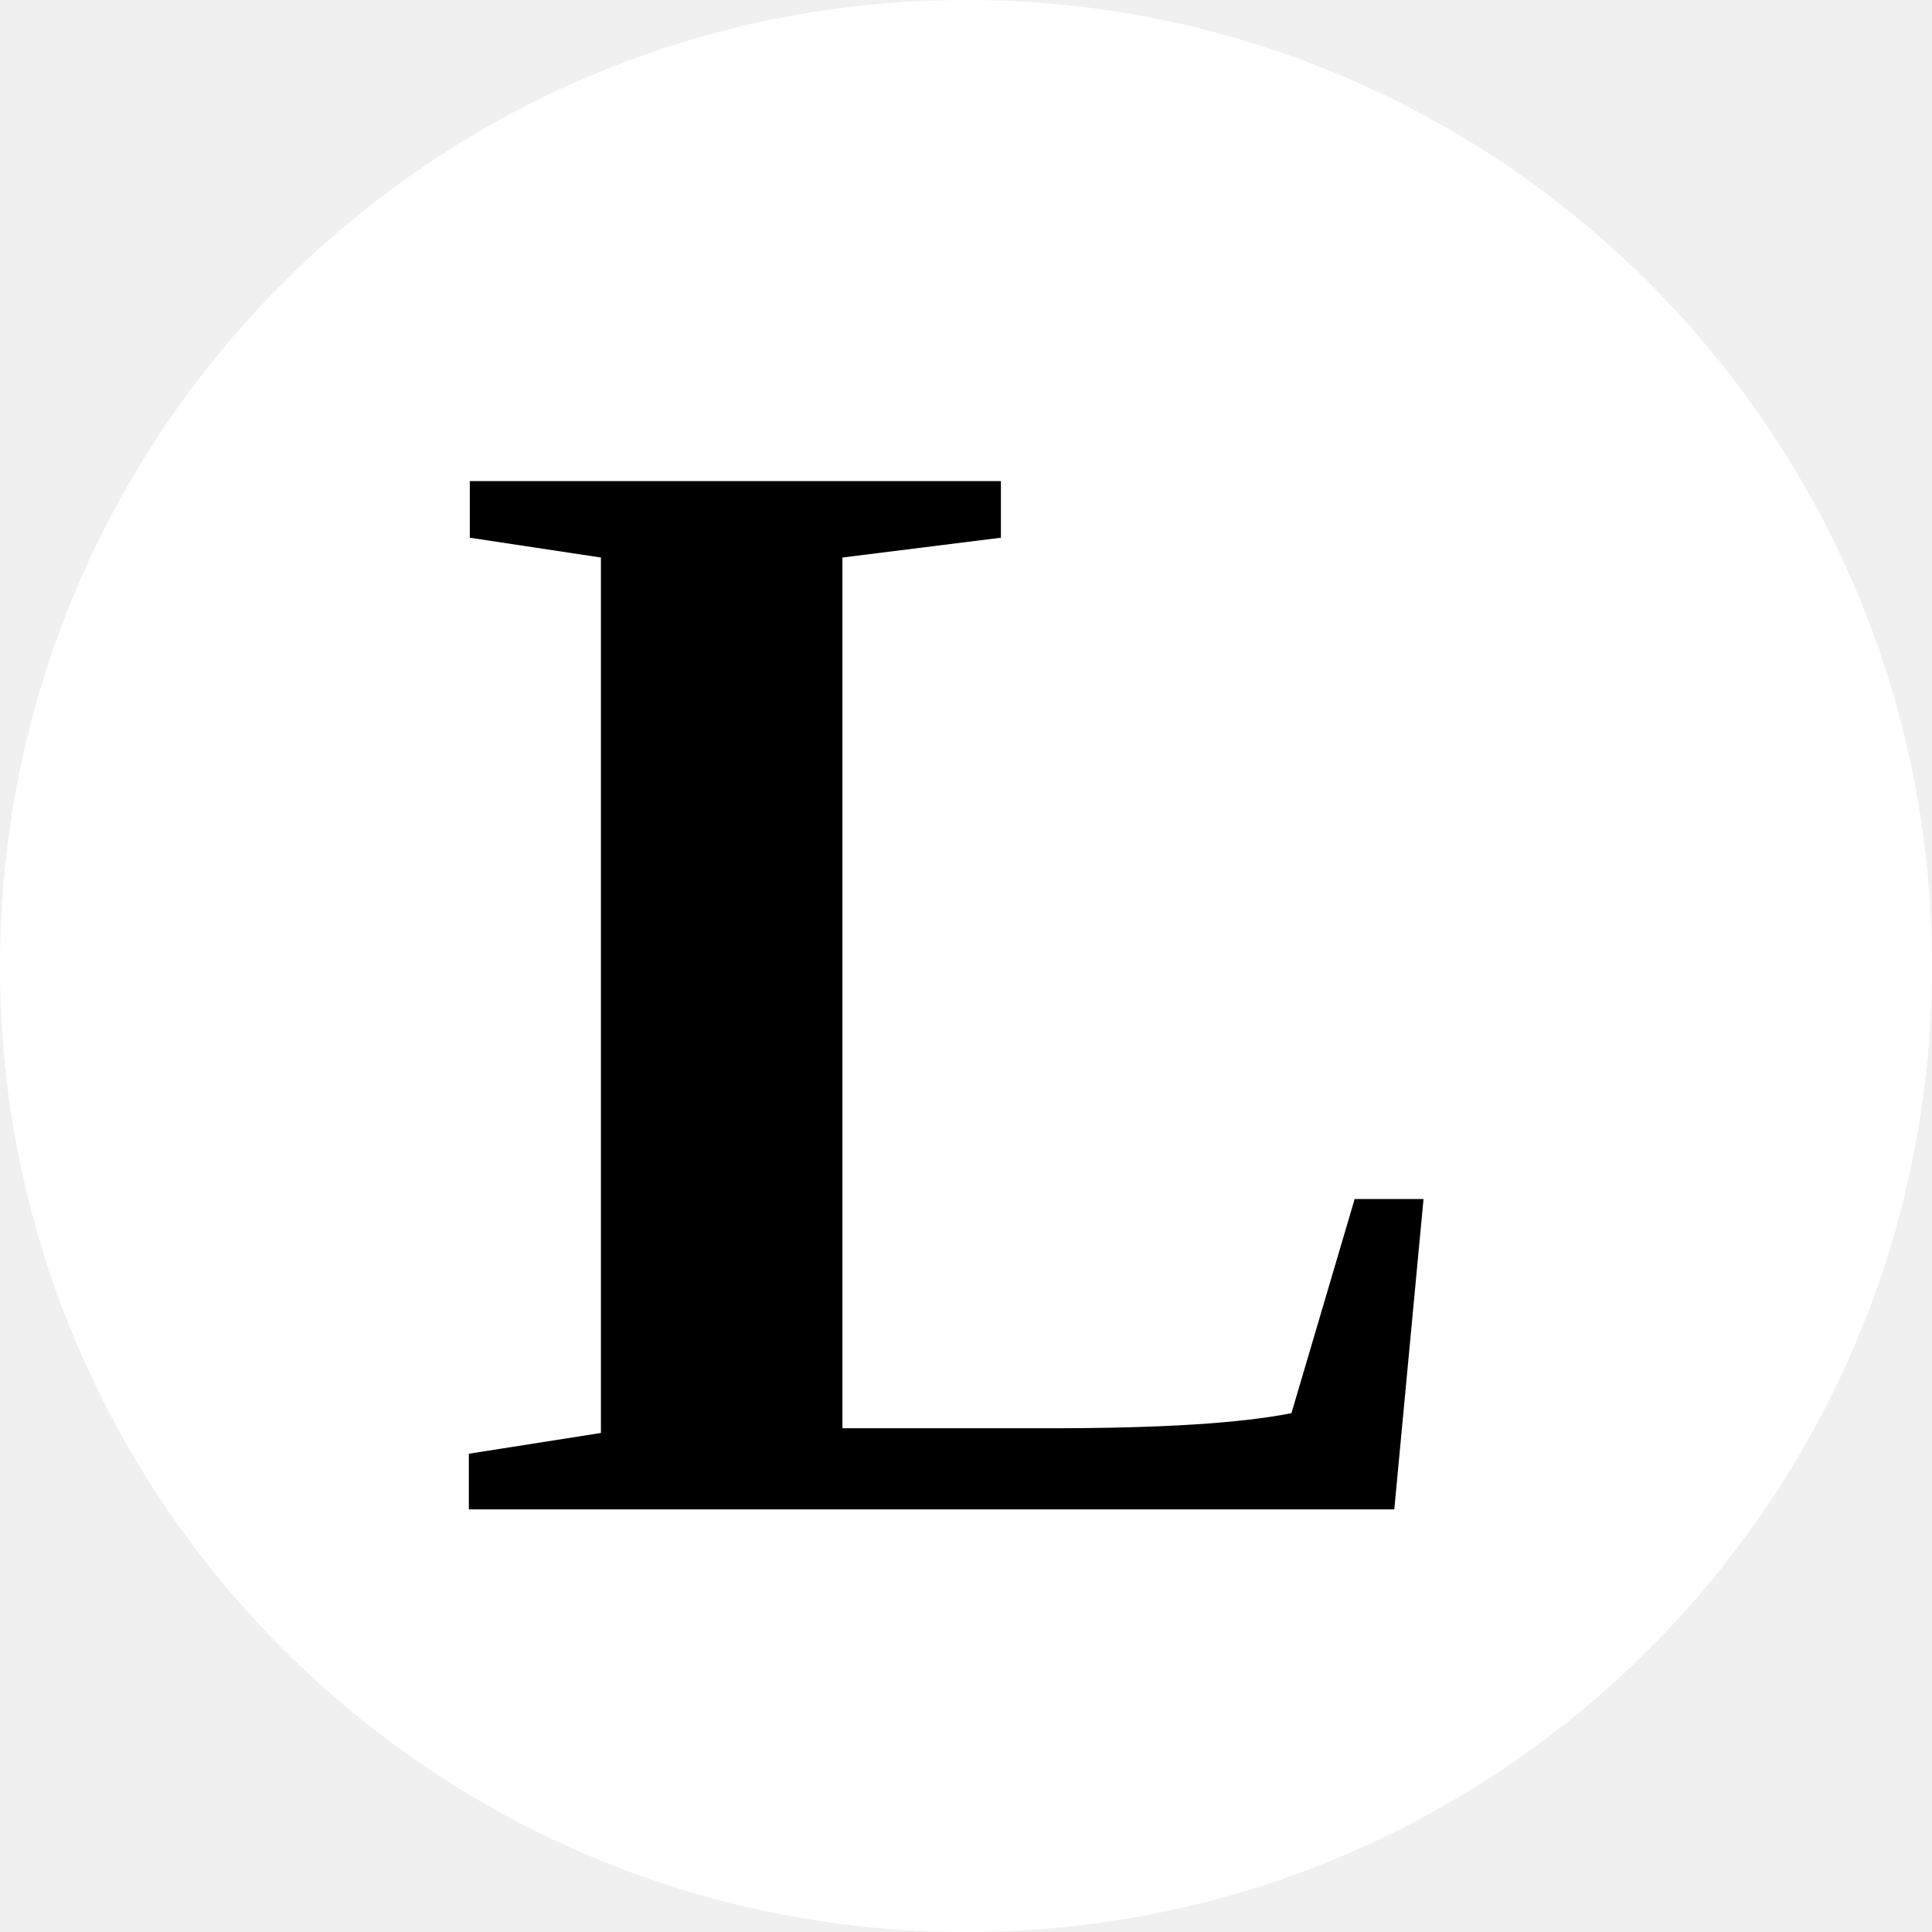
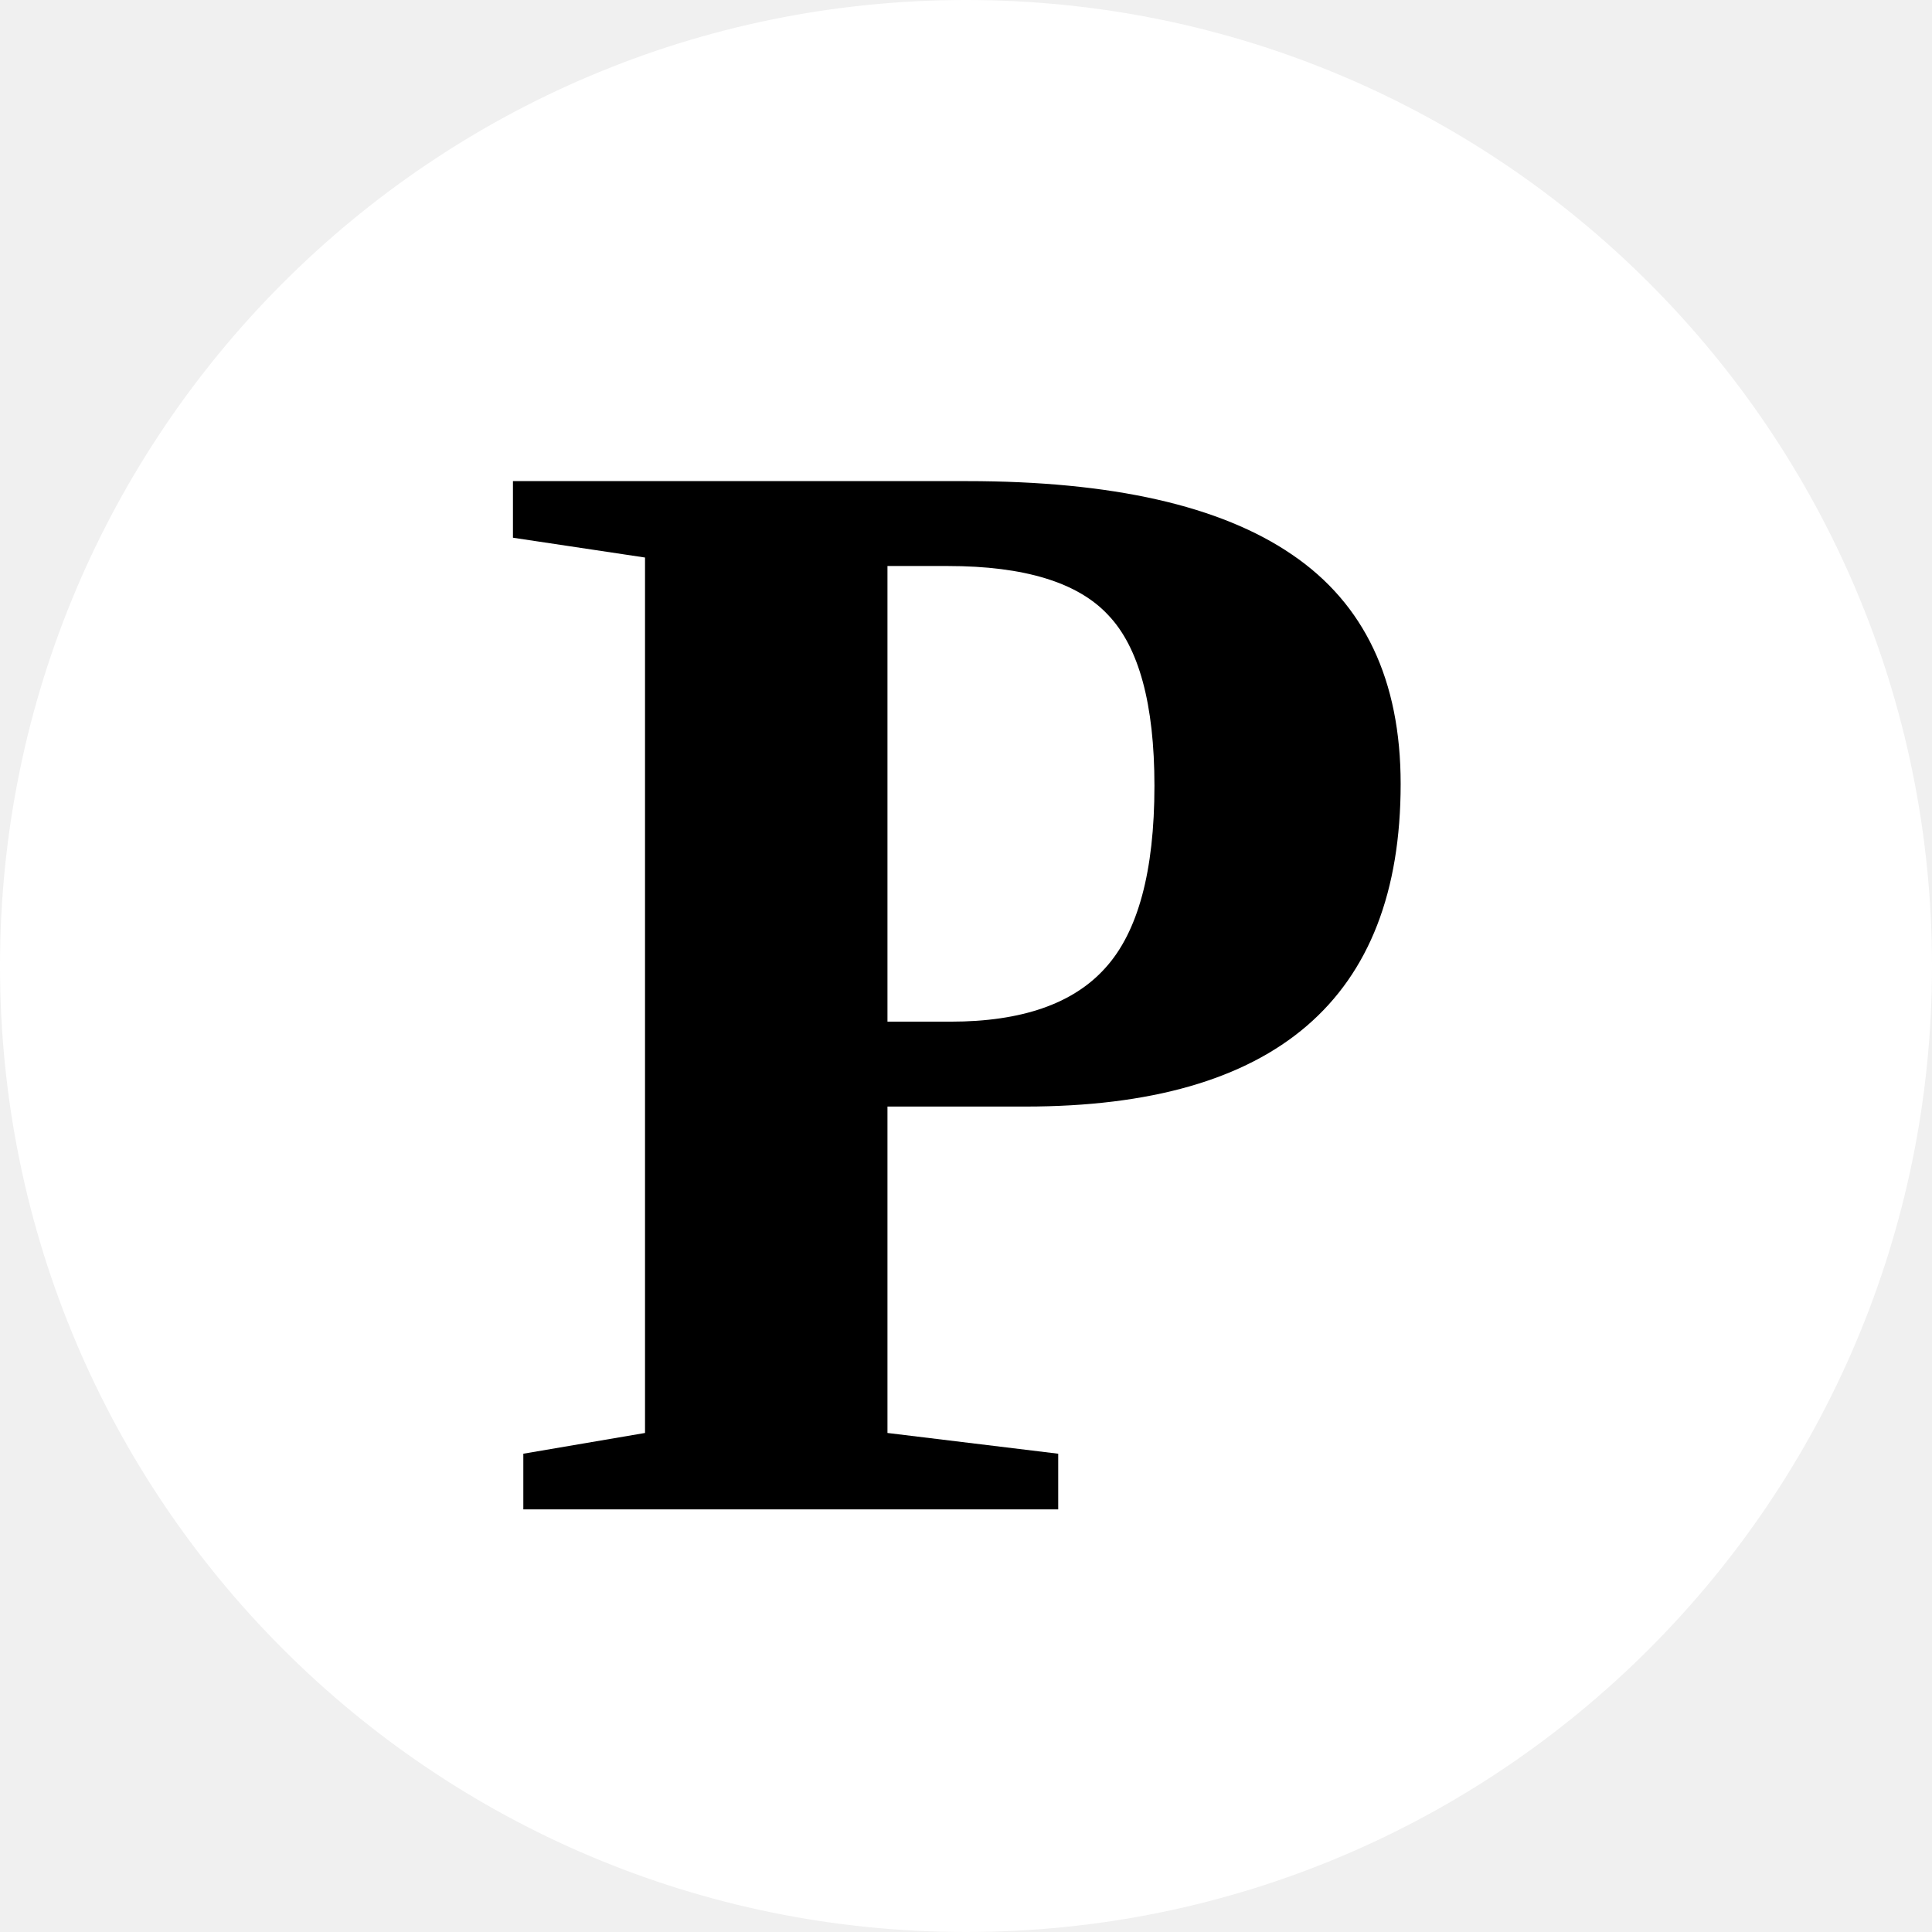
<svg xmlns="http://www.w3.org/2000/svg" viewBox="0 0 32 32">
  <circle cx="16" cy="16" r="16" fill="#fff" />
-   <text x="16" y="25" font-family="Georgia, 'Times New Roman', Times, serif" font-size="26" font-weight="bold" fill="#000" text-anchor="middle">L</text>
+   <text x="16" y="25" font-family="Georgia, 'Times New Roman', Times, serif" font-size="26" font-weight="bold" fill="#000" text-anchor="middle">P</text>
</svg>
